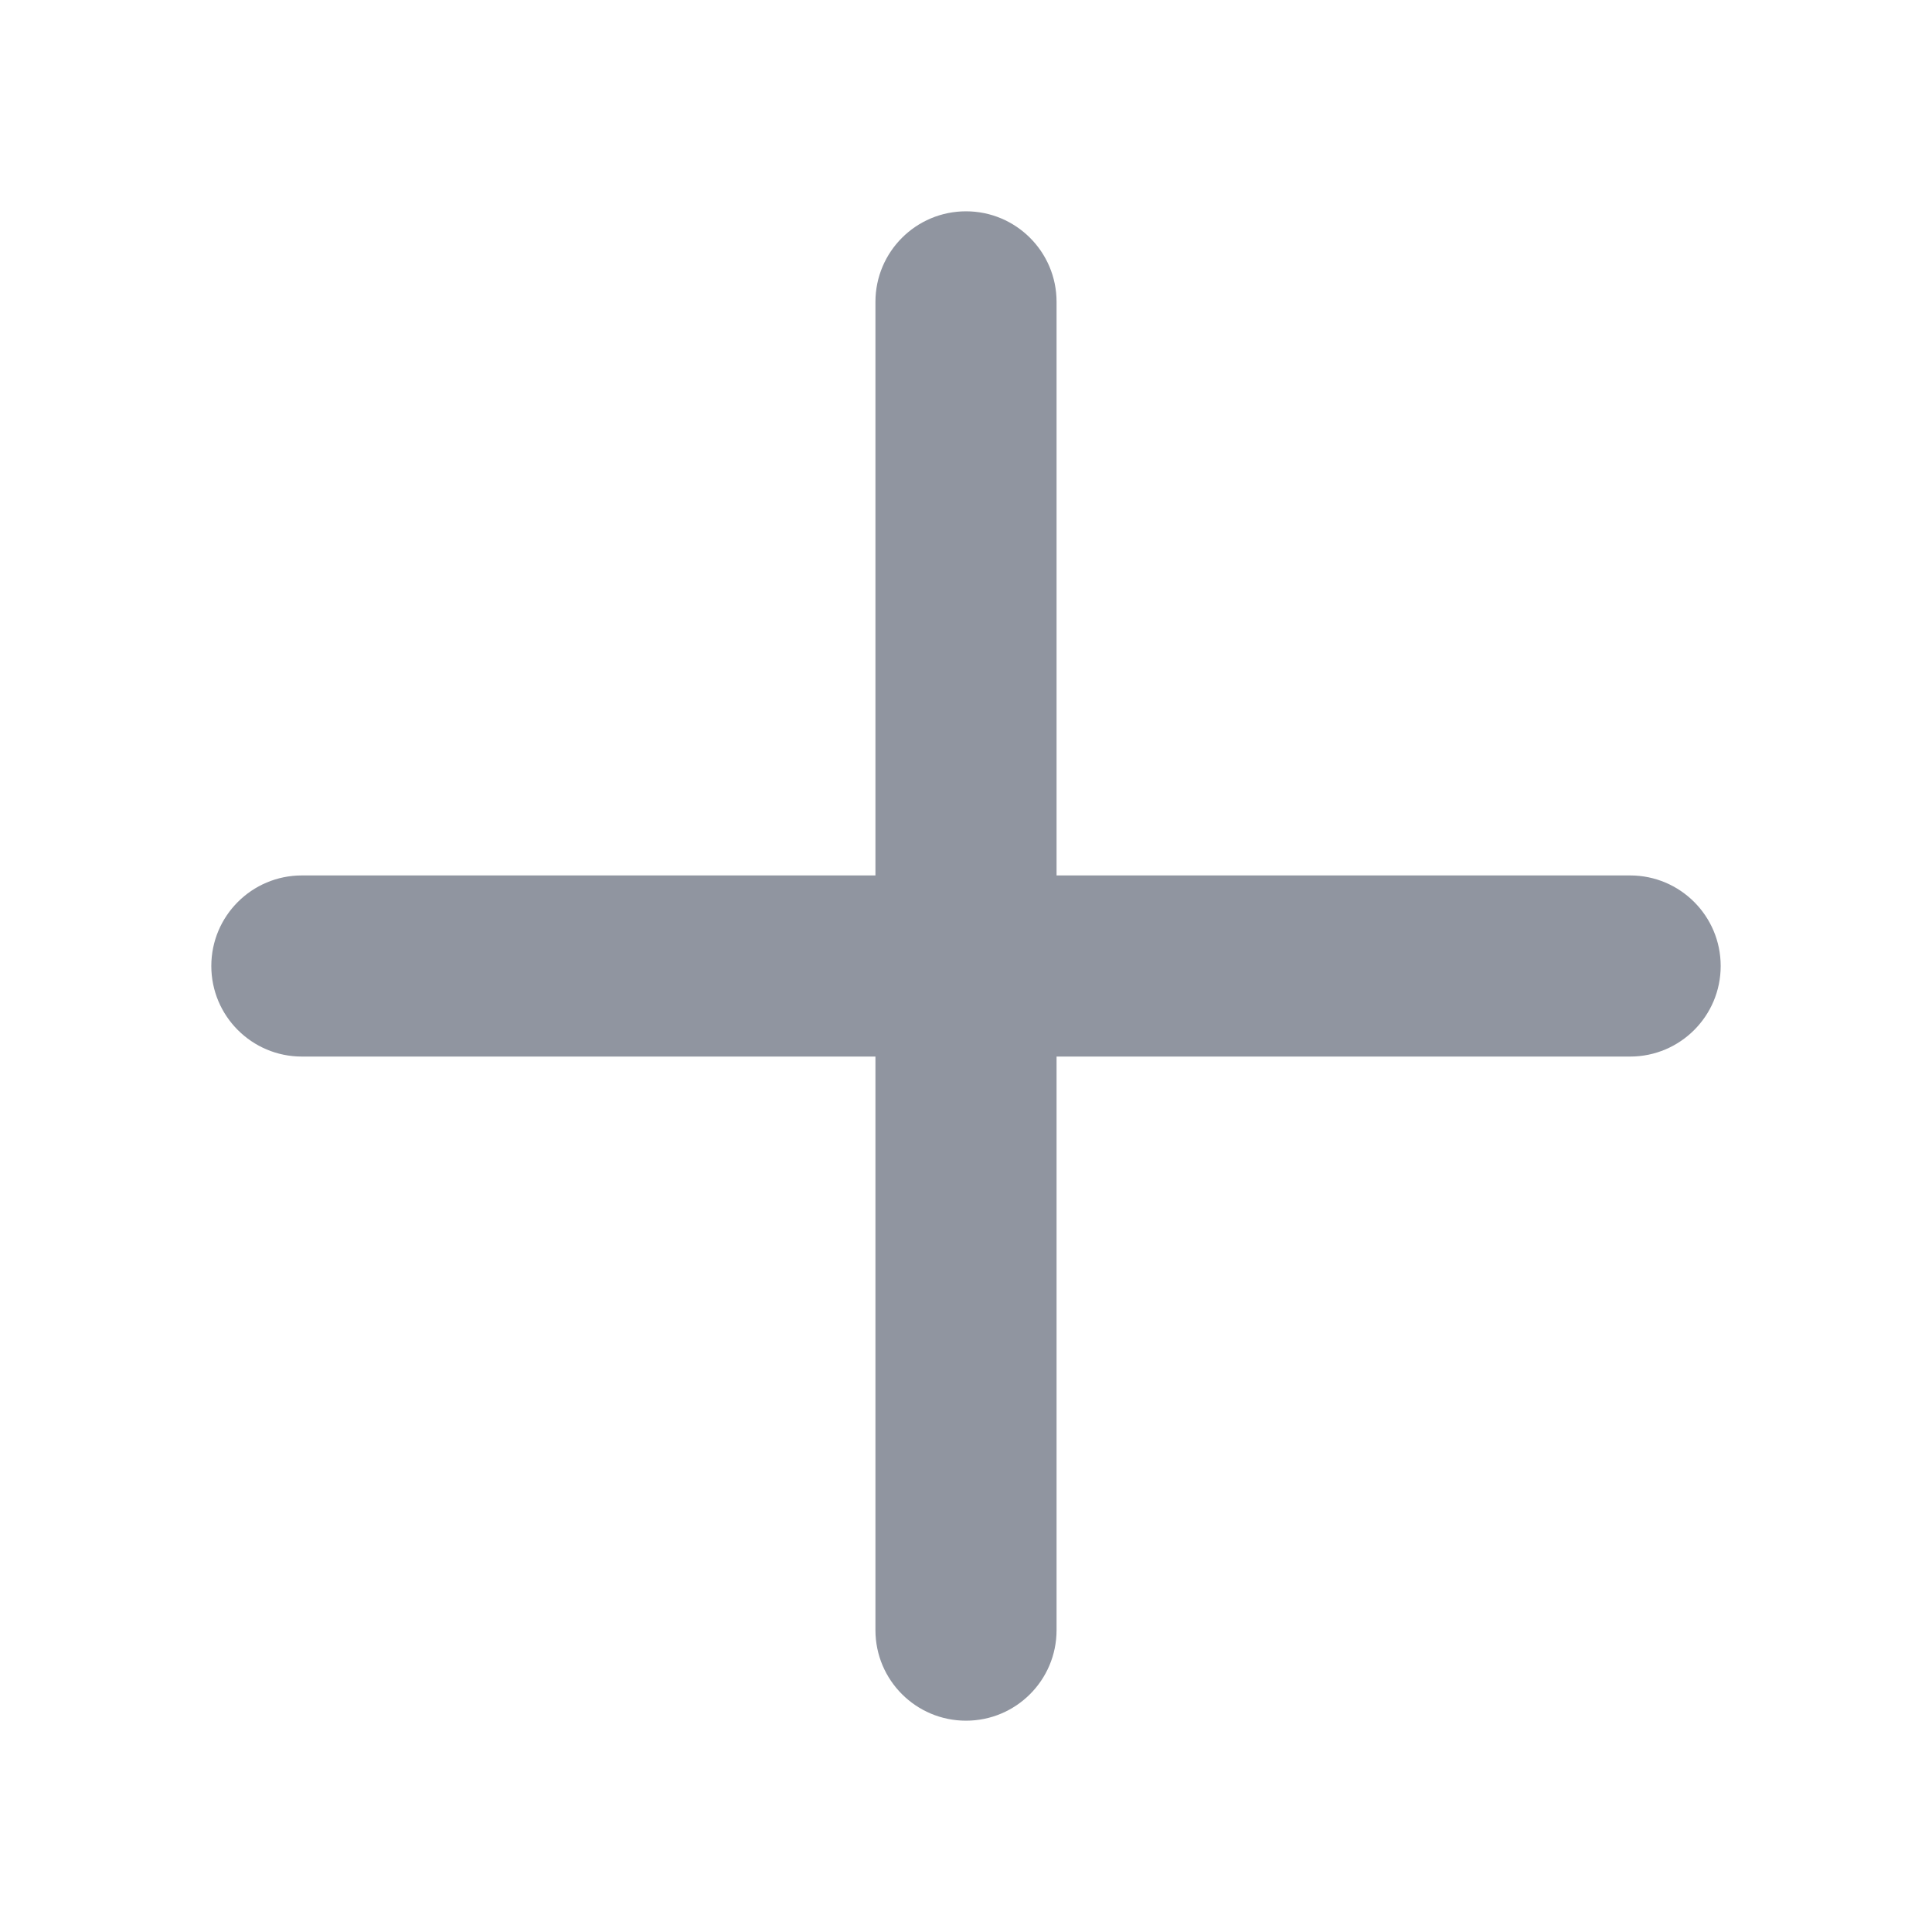
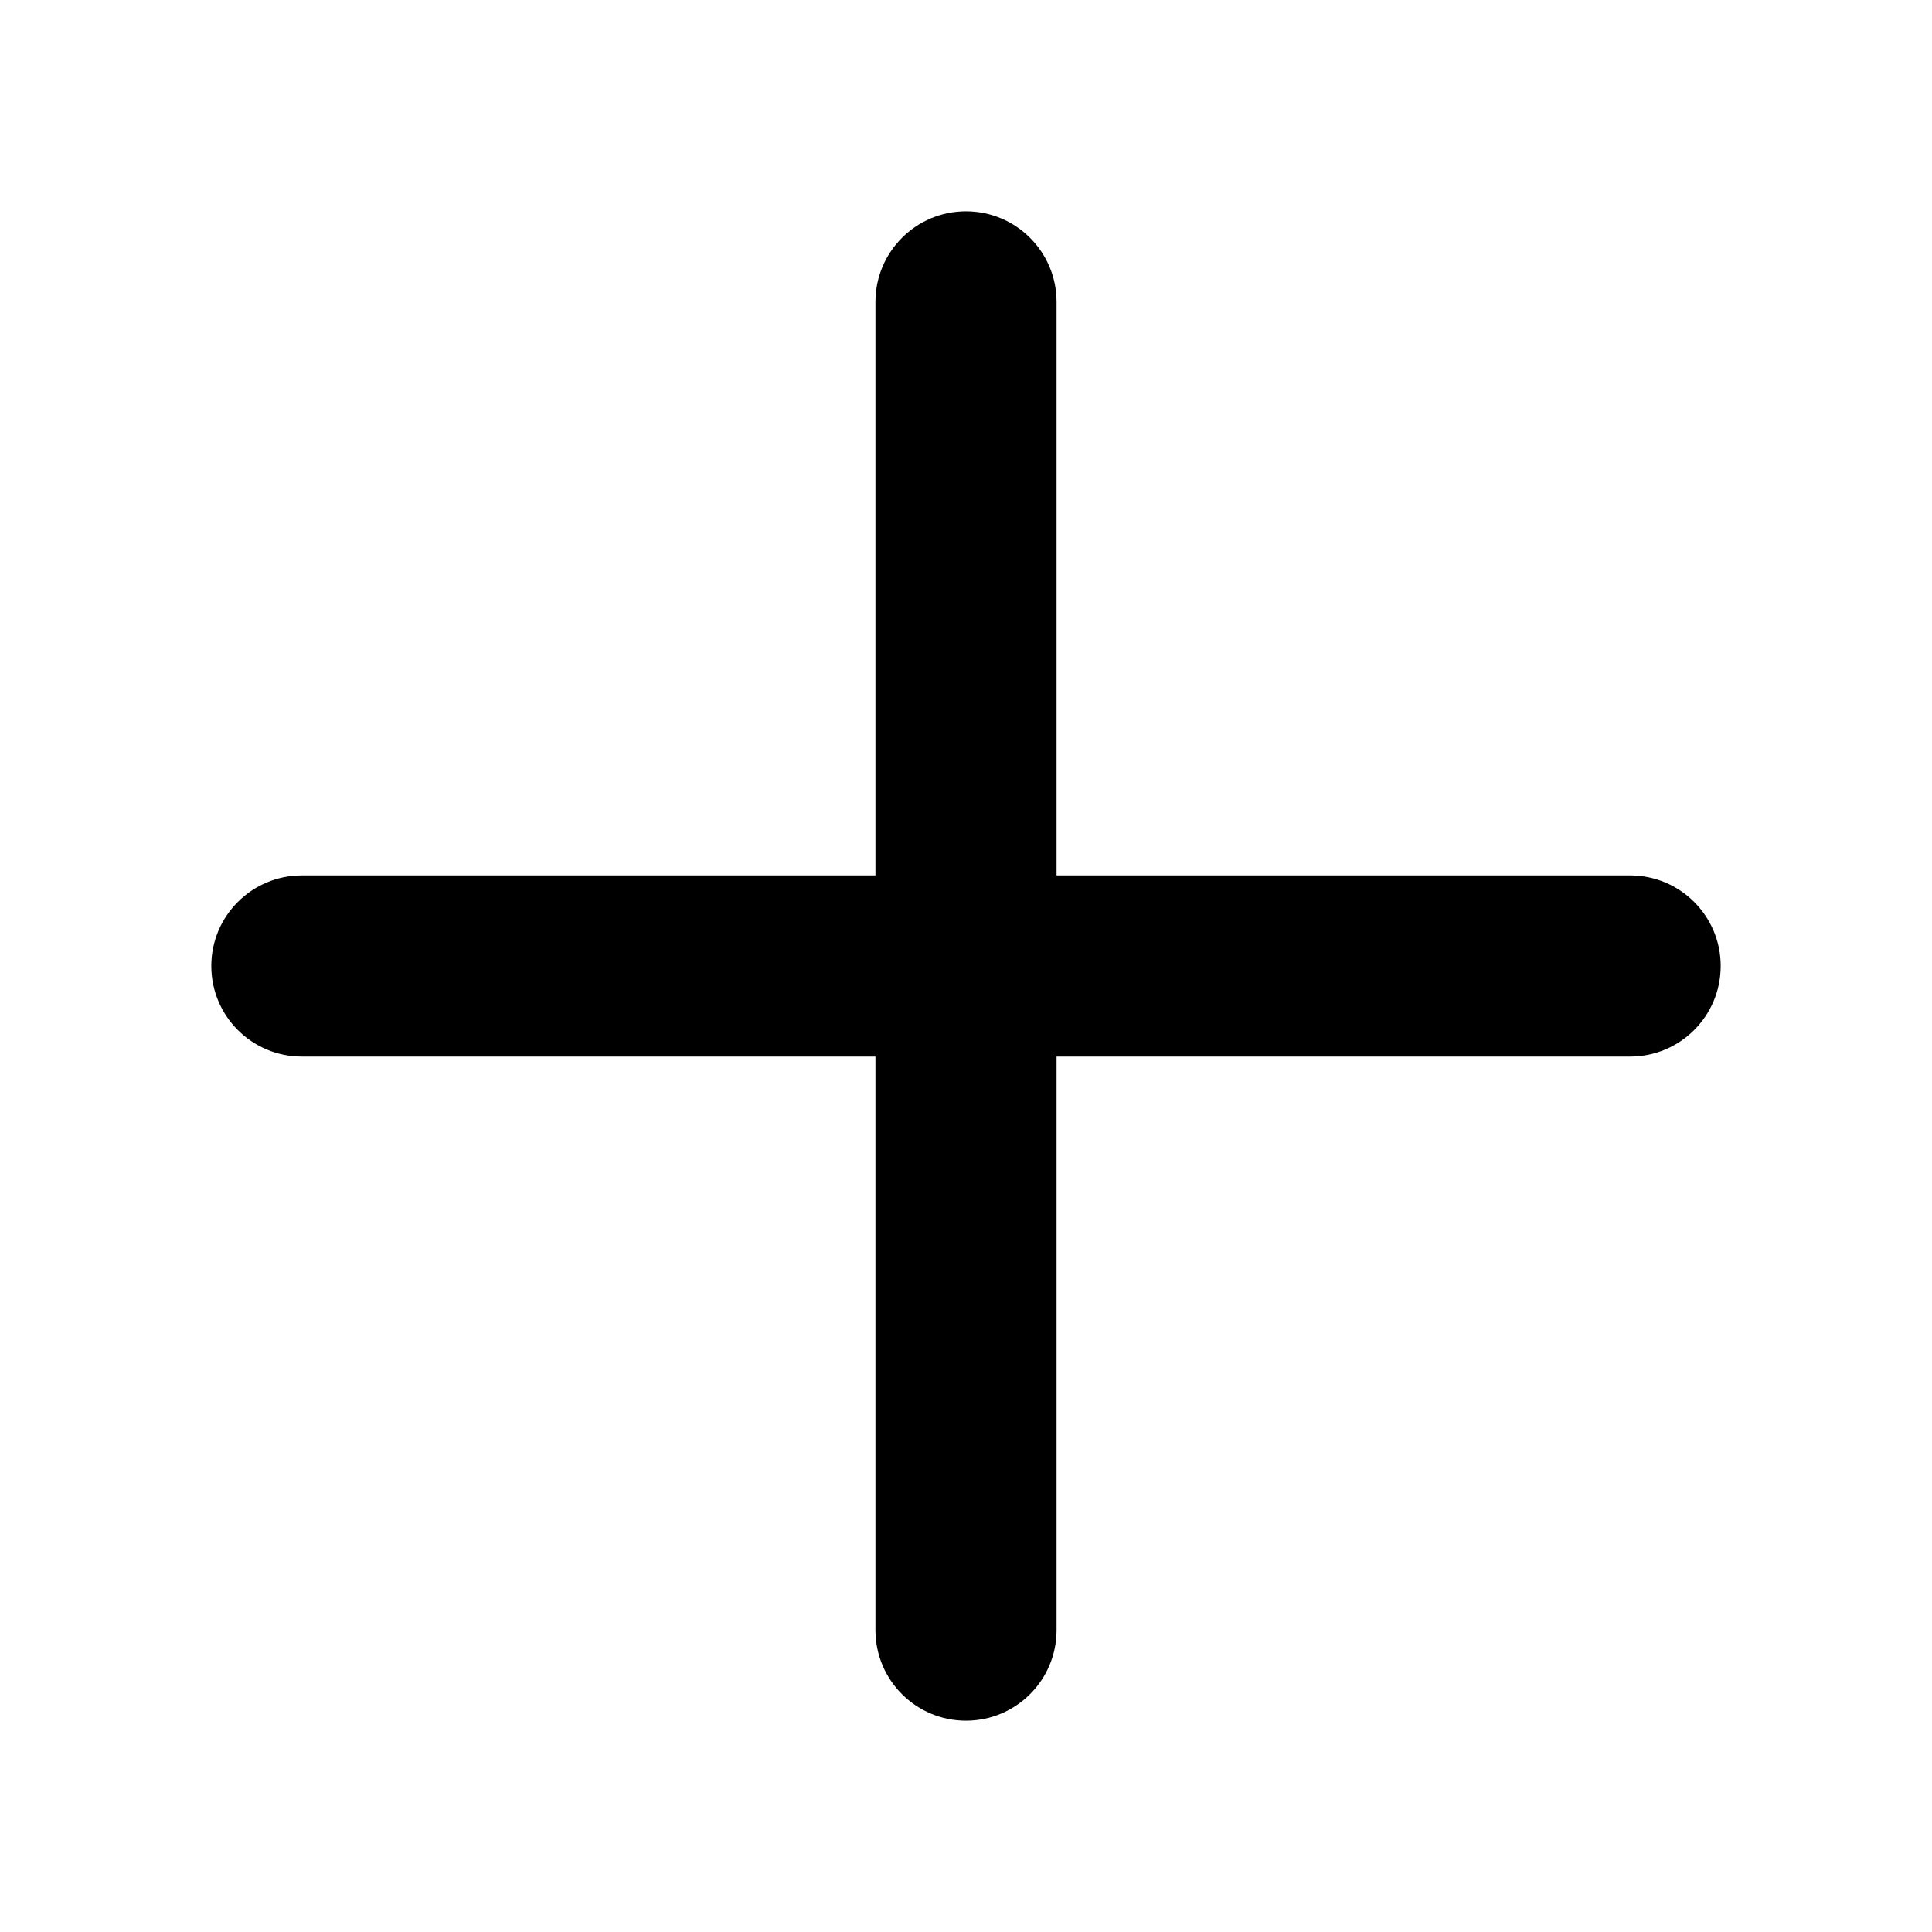
- <svg xmlns="http://www.w3.org/2000/svg" width="20" height="20" fill="#9095a0" viewBox="0 0 256 256">
+ <svg xmlns="http://www.w3.org/2000/svg" width="20" height="20" fill="#000" viewBox="0 0 256 256">
  <path d="M228,128a12,12,0,0,1-12,12H140v76a12,12,0,0,1-24,0V140H40a12,12,0,0,1,0-24h76V40a12,12,0,0,1,24,0v76h76A12,12,0,0,1,228,128Z" />
</svg>
